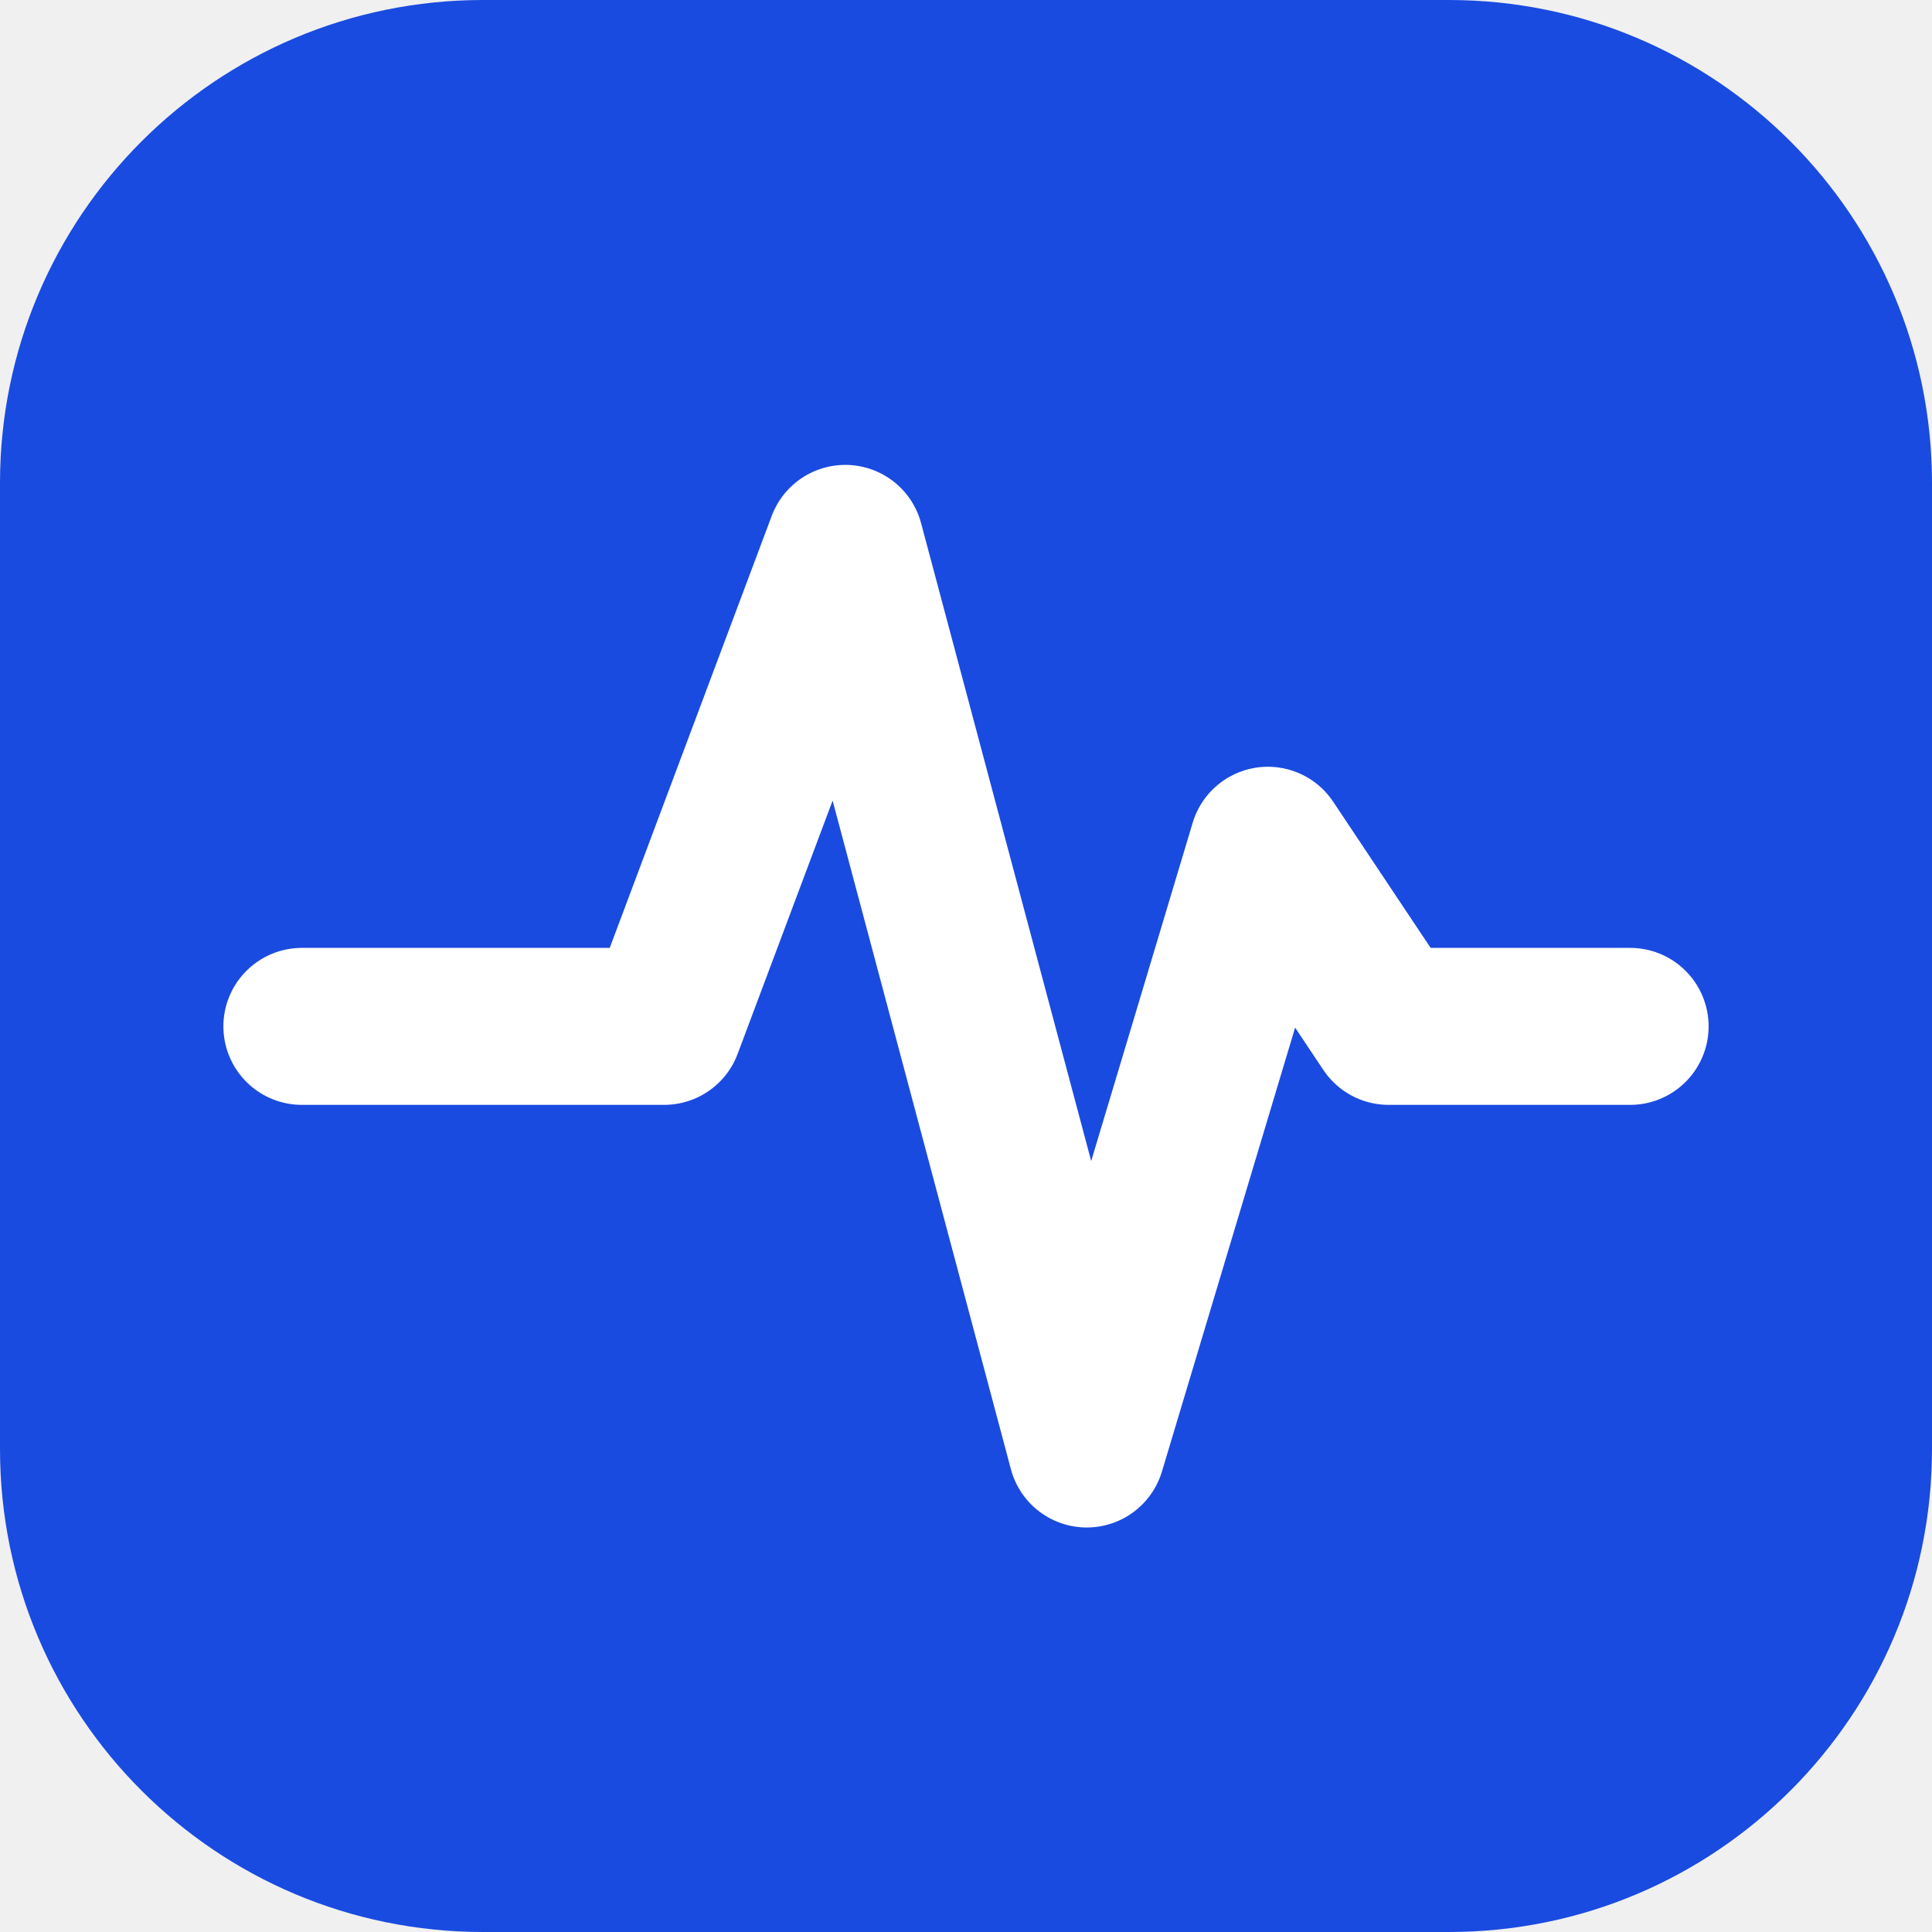
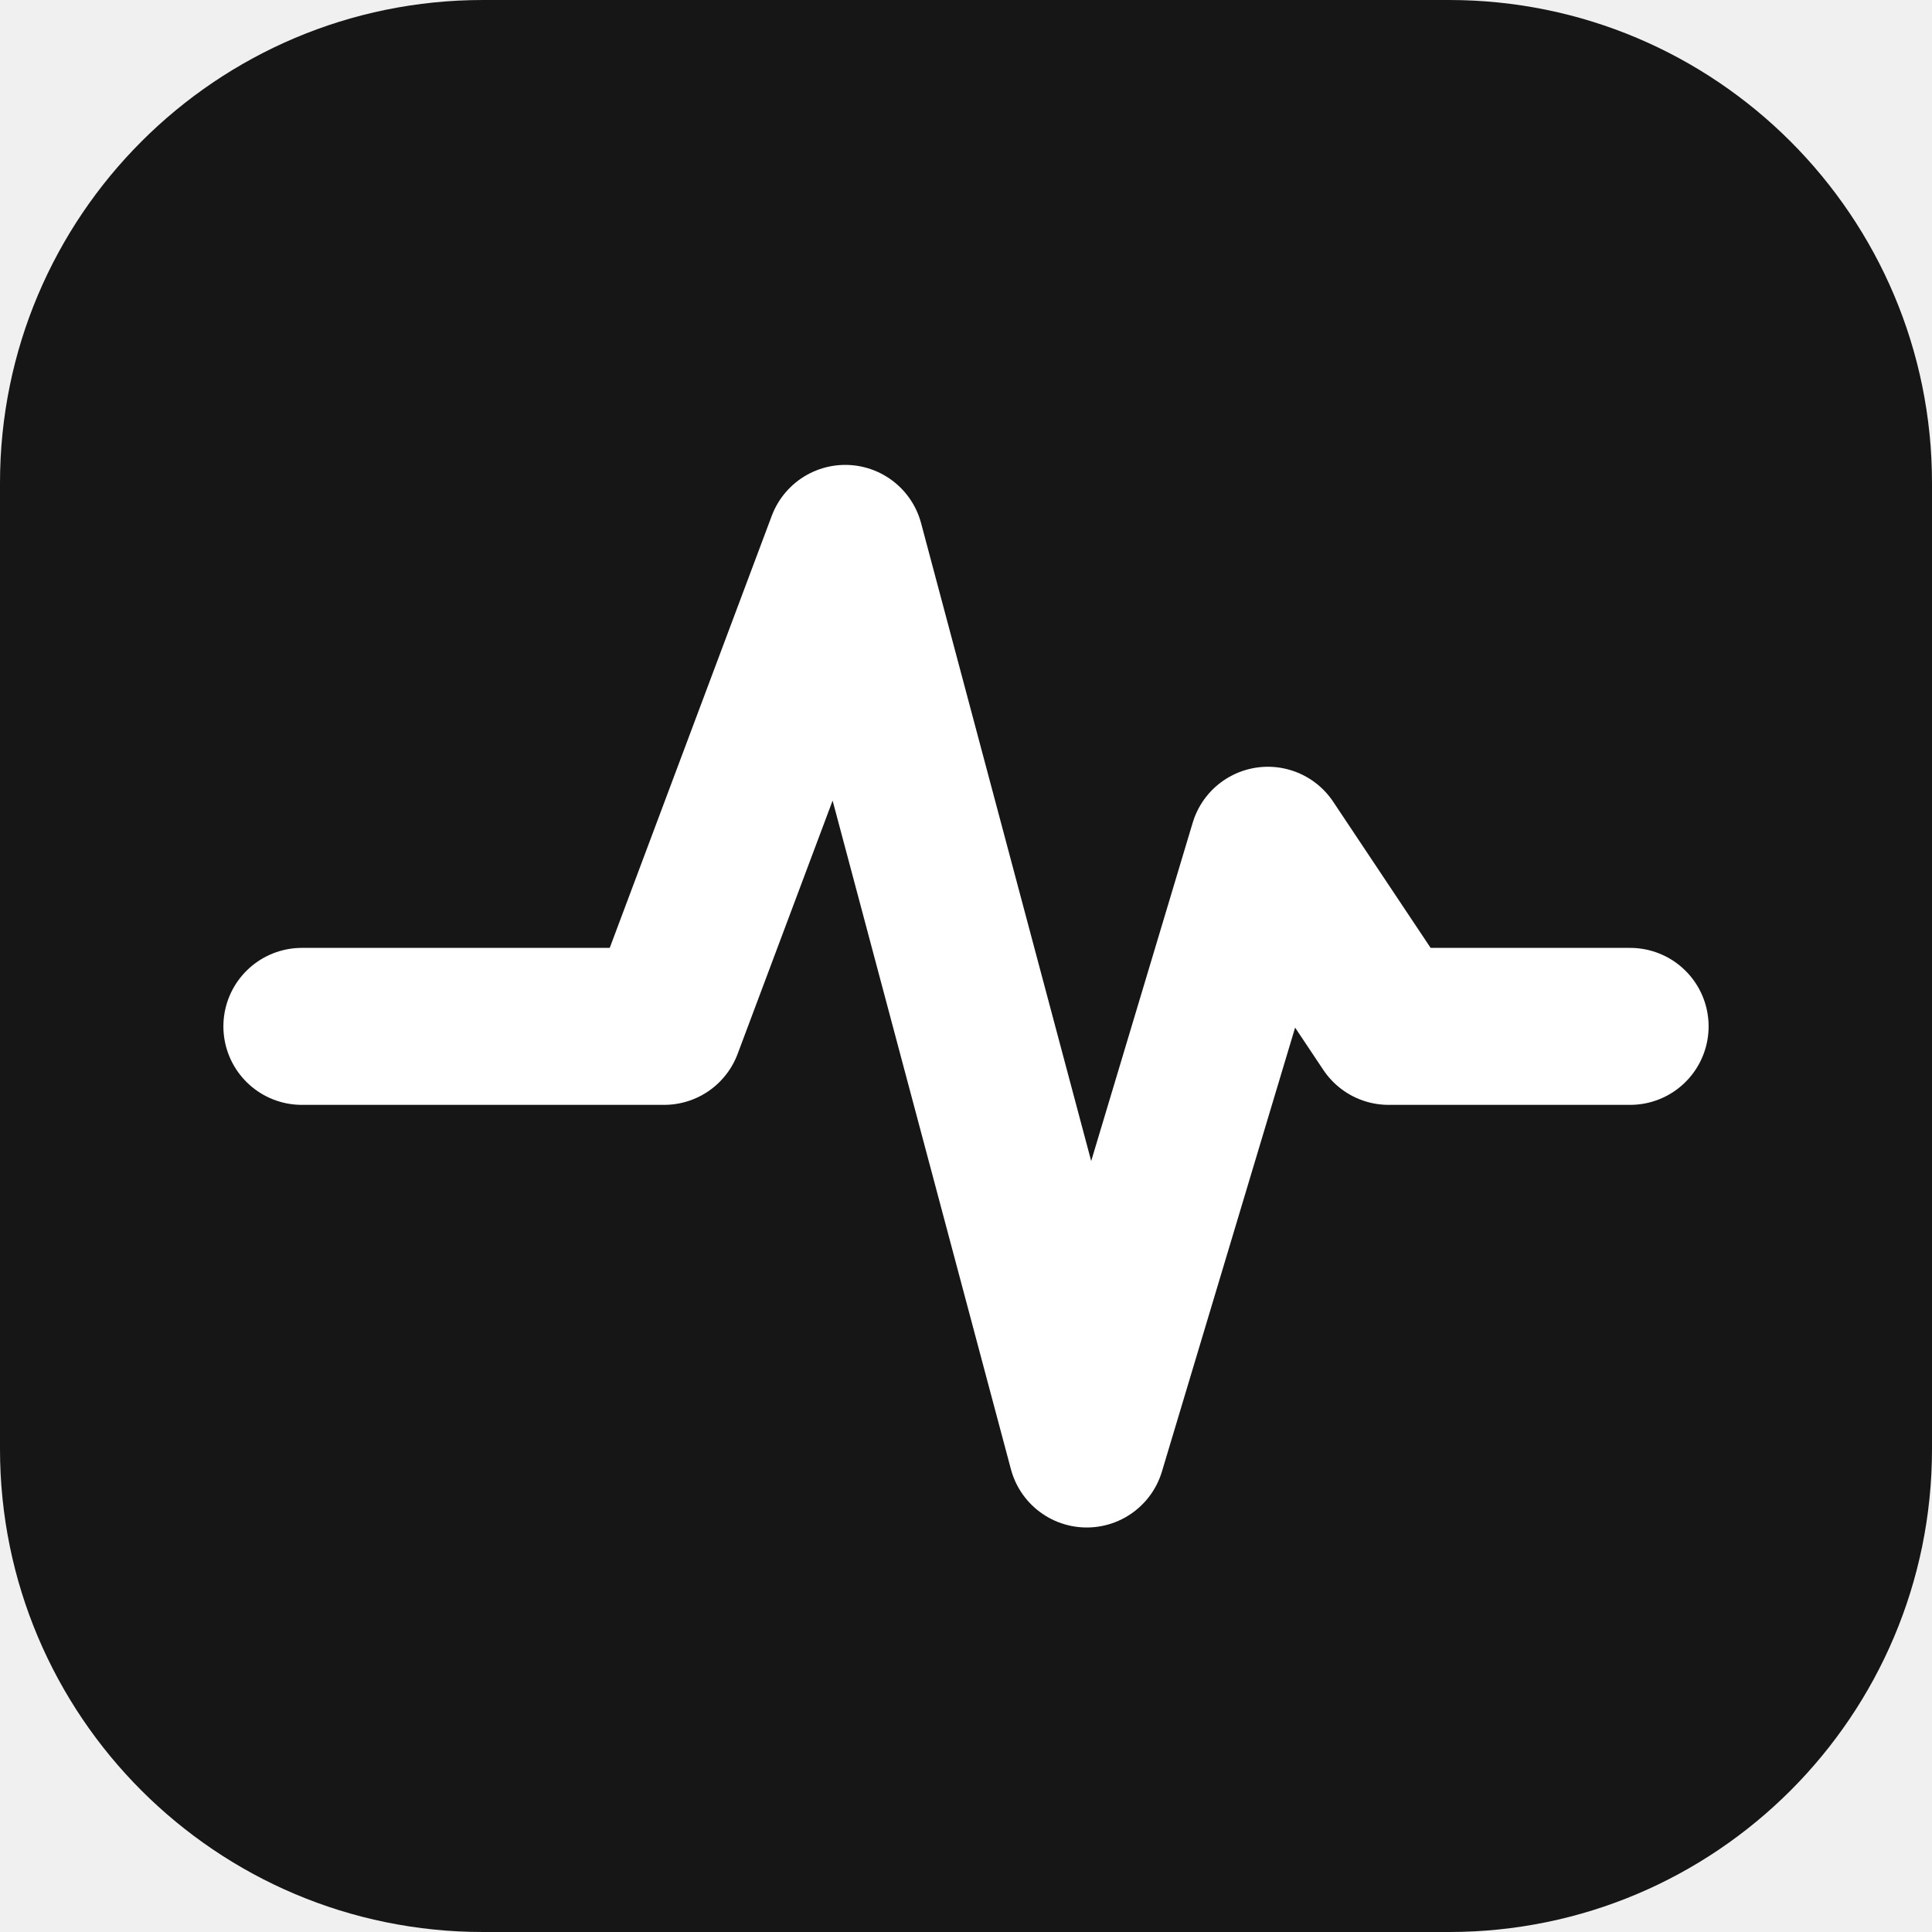
<svg xmlns="http://www.w3.org/2000/svg" viewBox="0 0 32 32">
-   <rect width="32" height="32" rx="8" fill="#1A4BE0" />
+   <rect width="32" height="32" rx="8" fill="#161616" />
  <polyline points="5,17 11,17 14,9 18,24 21,14 23,17 27,17" fill="none" stroke="#fff" stroke-width="2.6" stroke-linejoin="round" stroke-linecap="round" />
</svg>
